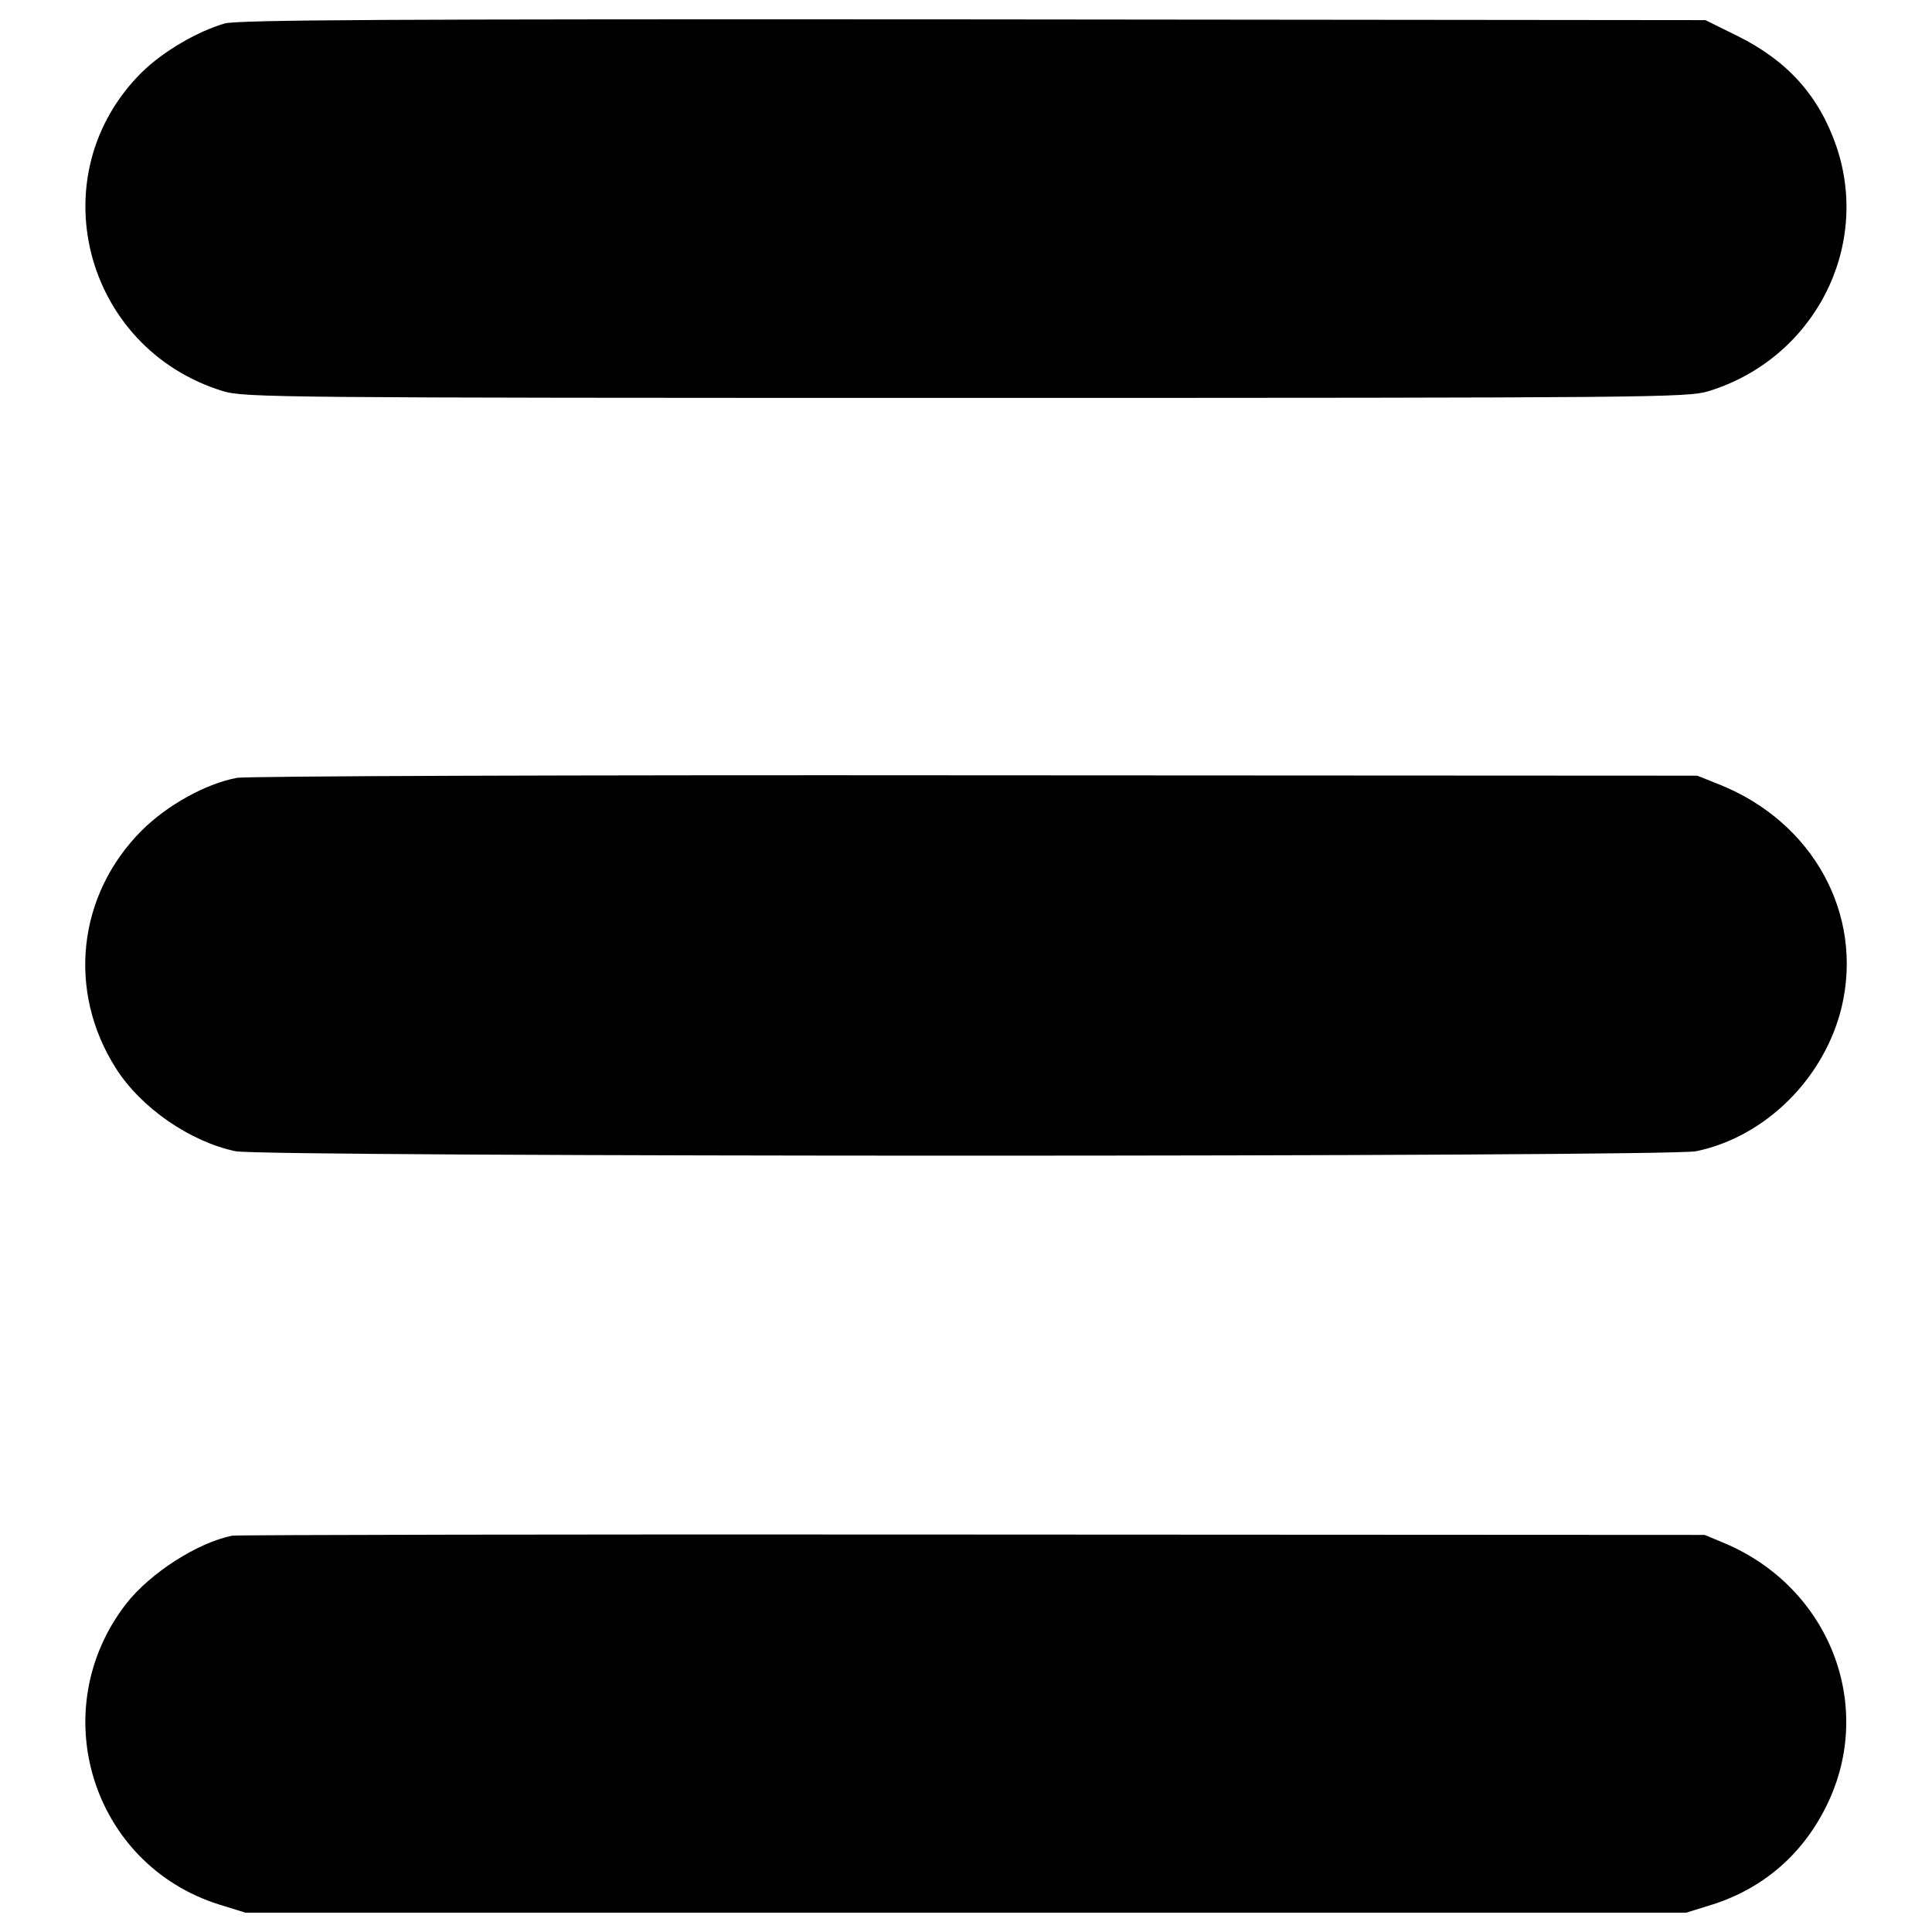
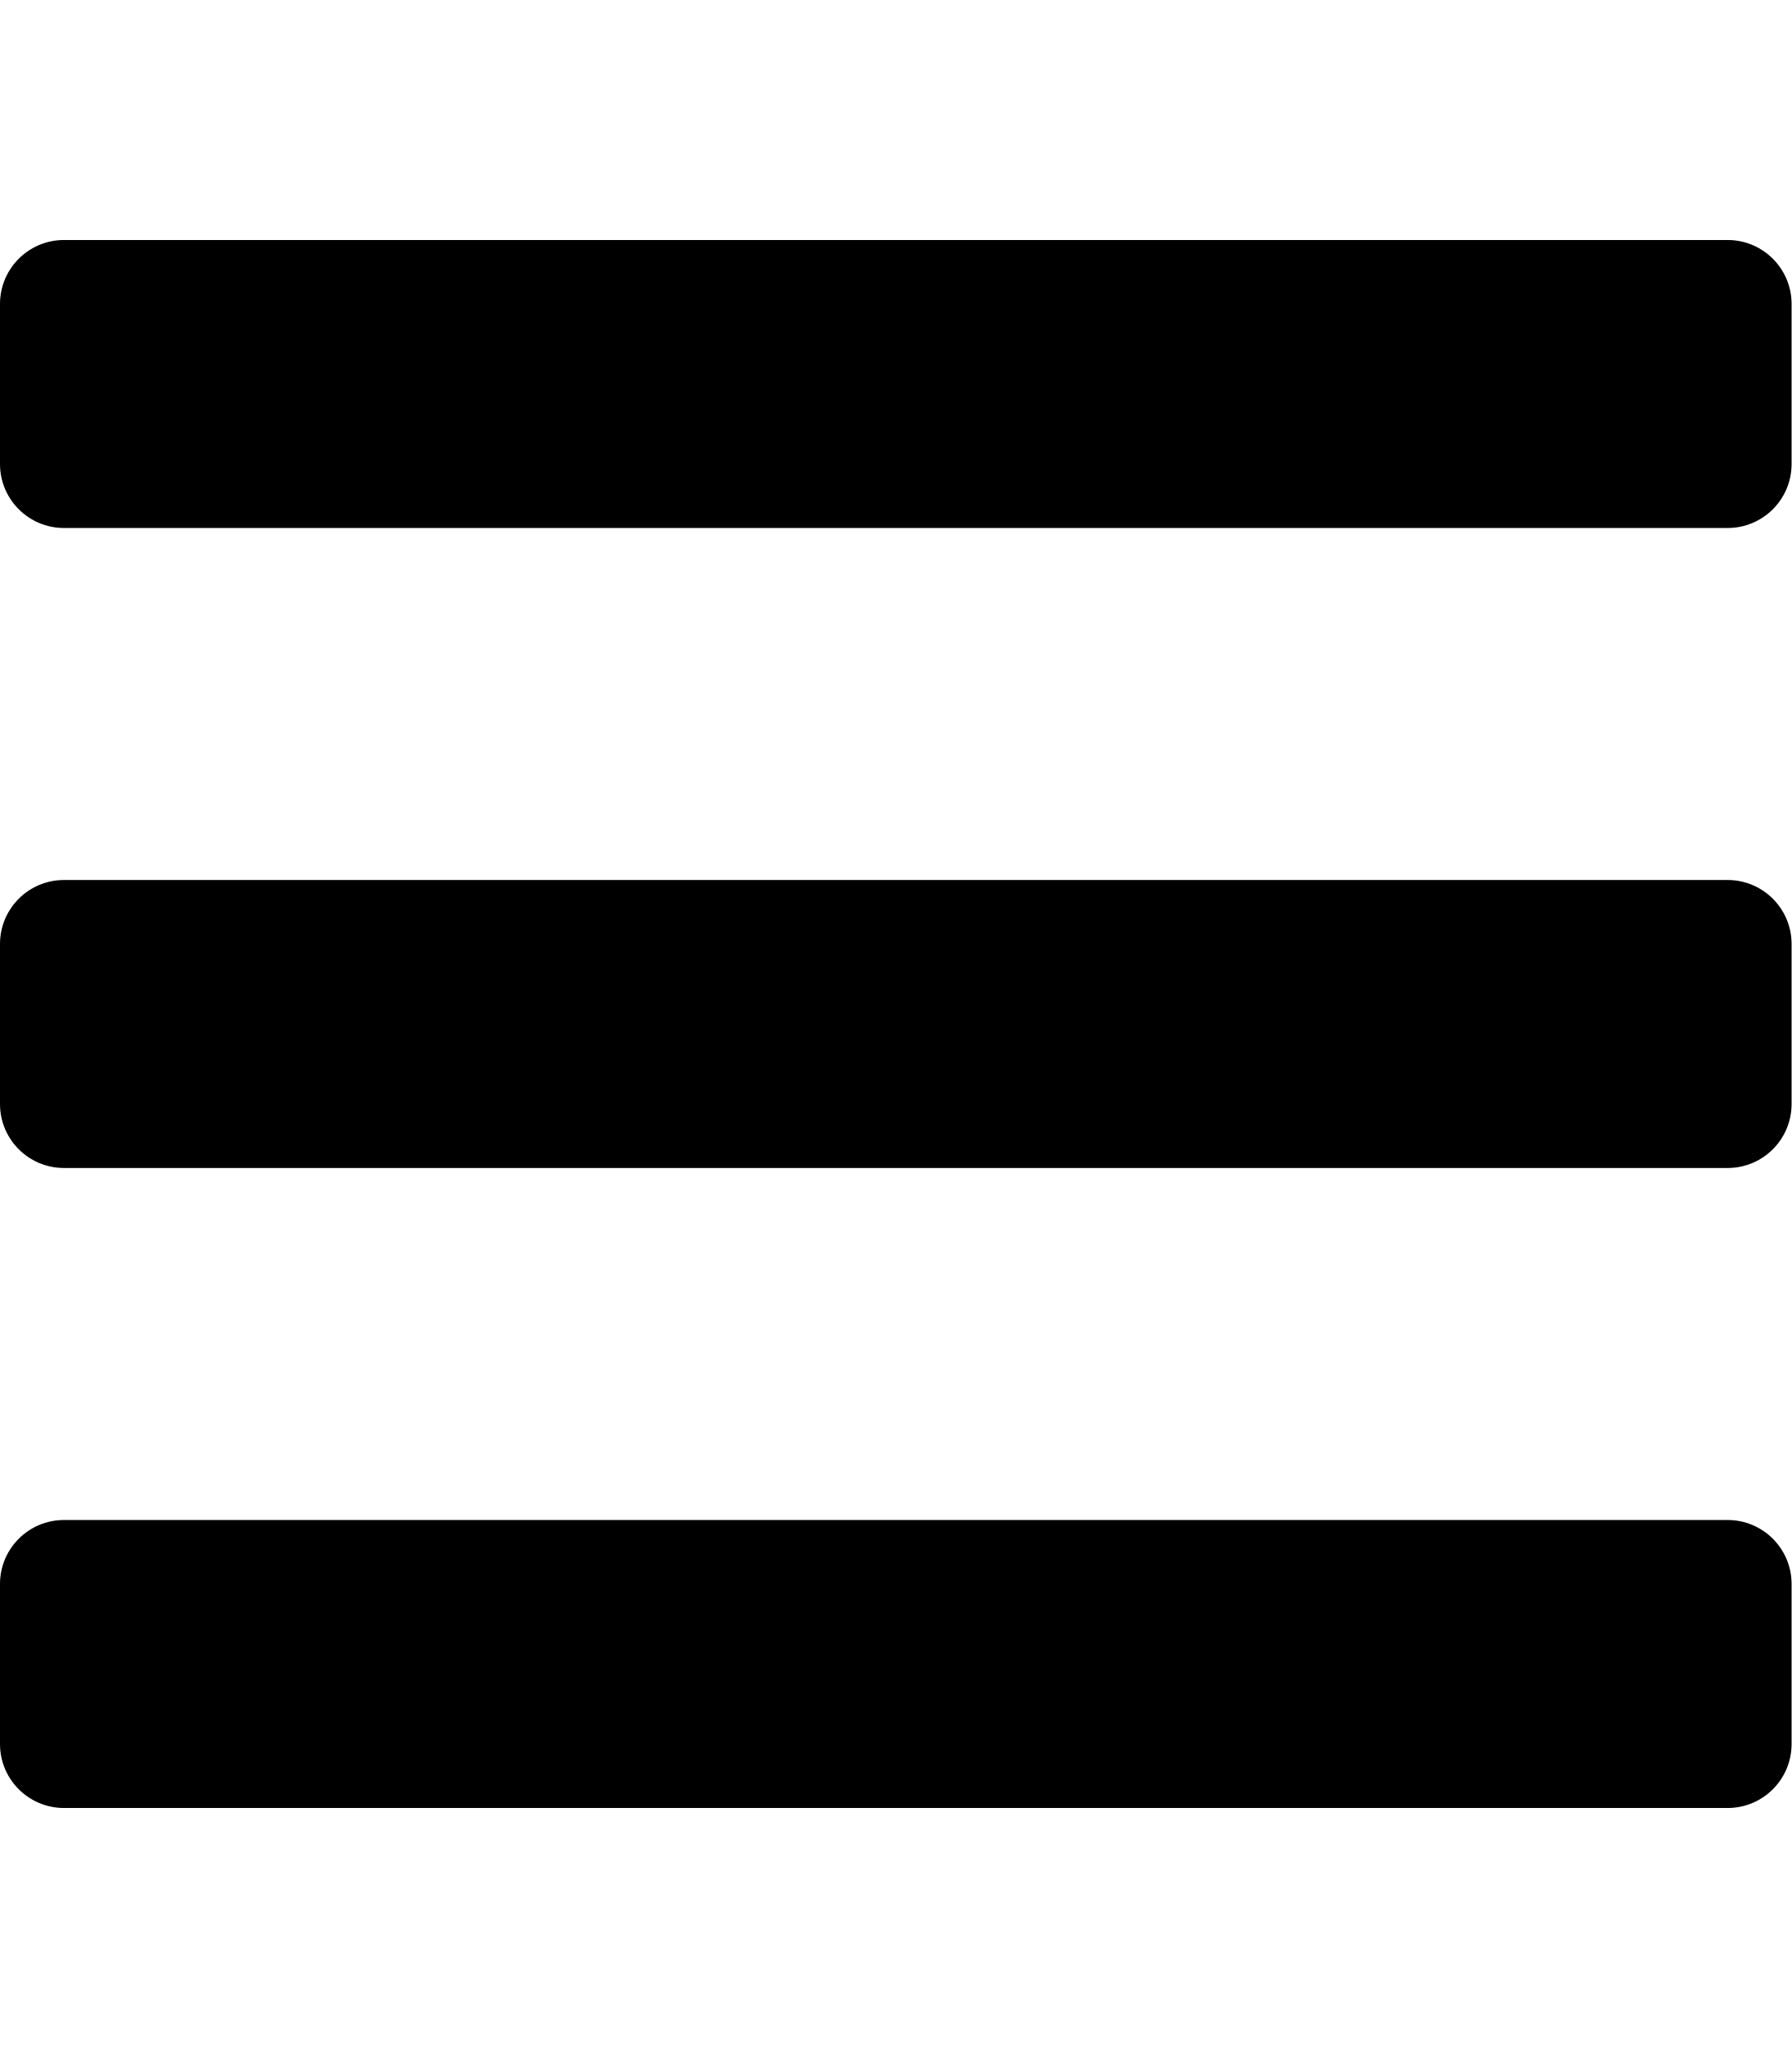
- <svg xmlns="http://www.w3.org/2000/svg" version="1.1" x="0px" y="0px" viewBox="0 0 1000 1000" enable-background="new 0 0 1000 1000" xml:space="preserve">
-   <g>
-     <g transform="translate(0,512) scale(0.1,-0.1)">
-       <path d="M1163.3,4998.5c-139.9-40.3-318.2-143.8-427.5-251.1c-534.8-527.2-306.7-1430.1,419.8-1652.4c109.3-32.6,279.9-34.5,3843.5-34.5c3563.7,0,3734.3,1.9,3843.5,34.5c544.4,166.8,843.5,741.9,661.3,1271c-90.1,258.8-251.1,439-509.9,567.4l-166.8,82.4l-3787.9,3.8C2025.9,5021.5,1234.2,5017.6,1163.3,4998.5z" />
-       <path d="M1224.6,1093.6c-161-30.7-360.4-141.9-490.8-272.2C400.3,487.8,346.6-10.6,599.7-409.3C730-614.4,983.1-788.9,1218.8-838.7c143.8-30.7,7416.8-30.7,7560.6,0c360.4,74.8,665.2,379.6,753.4,747.6c113.1,481.2-149.5,956.6-632.6,1150.2l-115,46L5047,1107C2963.3,1108.9,1270.6,1103.2,1224.6,1093.6z" />
-       <path d="M1203.5-2828.5c-178.3-34.5-427.5-193.6-552.1-354.6c-423.7-550.2-176.4-1347.6,483.1-1554.7l136.1-42.2h3728.5h3728.5l136.1,42.2c264.6,84.3,469.7,262.6,592.4,515.6c251.1,513.8,13.4,1123.4-527.2,1353.4l-105.4,44.1l-3786,1.9C2955.6-2820.8,1230.3-2824.7,1203.5-2828.5z" />
-     </g>
-   </g>
+ <svg xmlns="http://www.w3.org/2000/svg" aria-hidden="true" focusable="false" data-prefix="fas" data-icon="bars" class="svg-inline--fa fa-bars fa-w-14" role="img" viewBox="0 0 448 512">
+   <path fill="currentColor" d="M16 132h416c8.837 0 16-7.163 16-16V76c0-8.837-7.163-16-16-16H16C7.163 60 0 67.163 0 76v40c0 8.837 7.163 16 16 16zm0 160h416c8.837 0 16-7.163 16-16v-40c0-8.837-7.163-16-16-16H16c-8.837 0-16 7.163-16 16v40c0 8.837 7.163 16 16 16zm0 160h416c8.837 0 16-7.163 16-16v-40c0-8.837-7.163-16-16-16H16c-8.837 0-16 7.163-16 16v40c0 8.837 7.163 16 16 16z" />
</svg>
